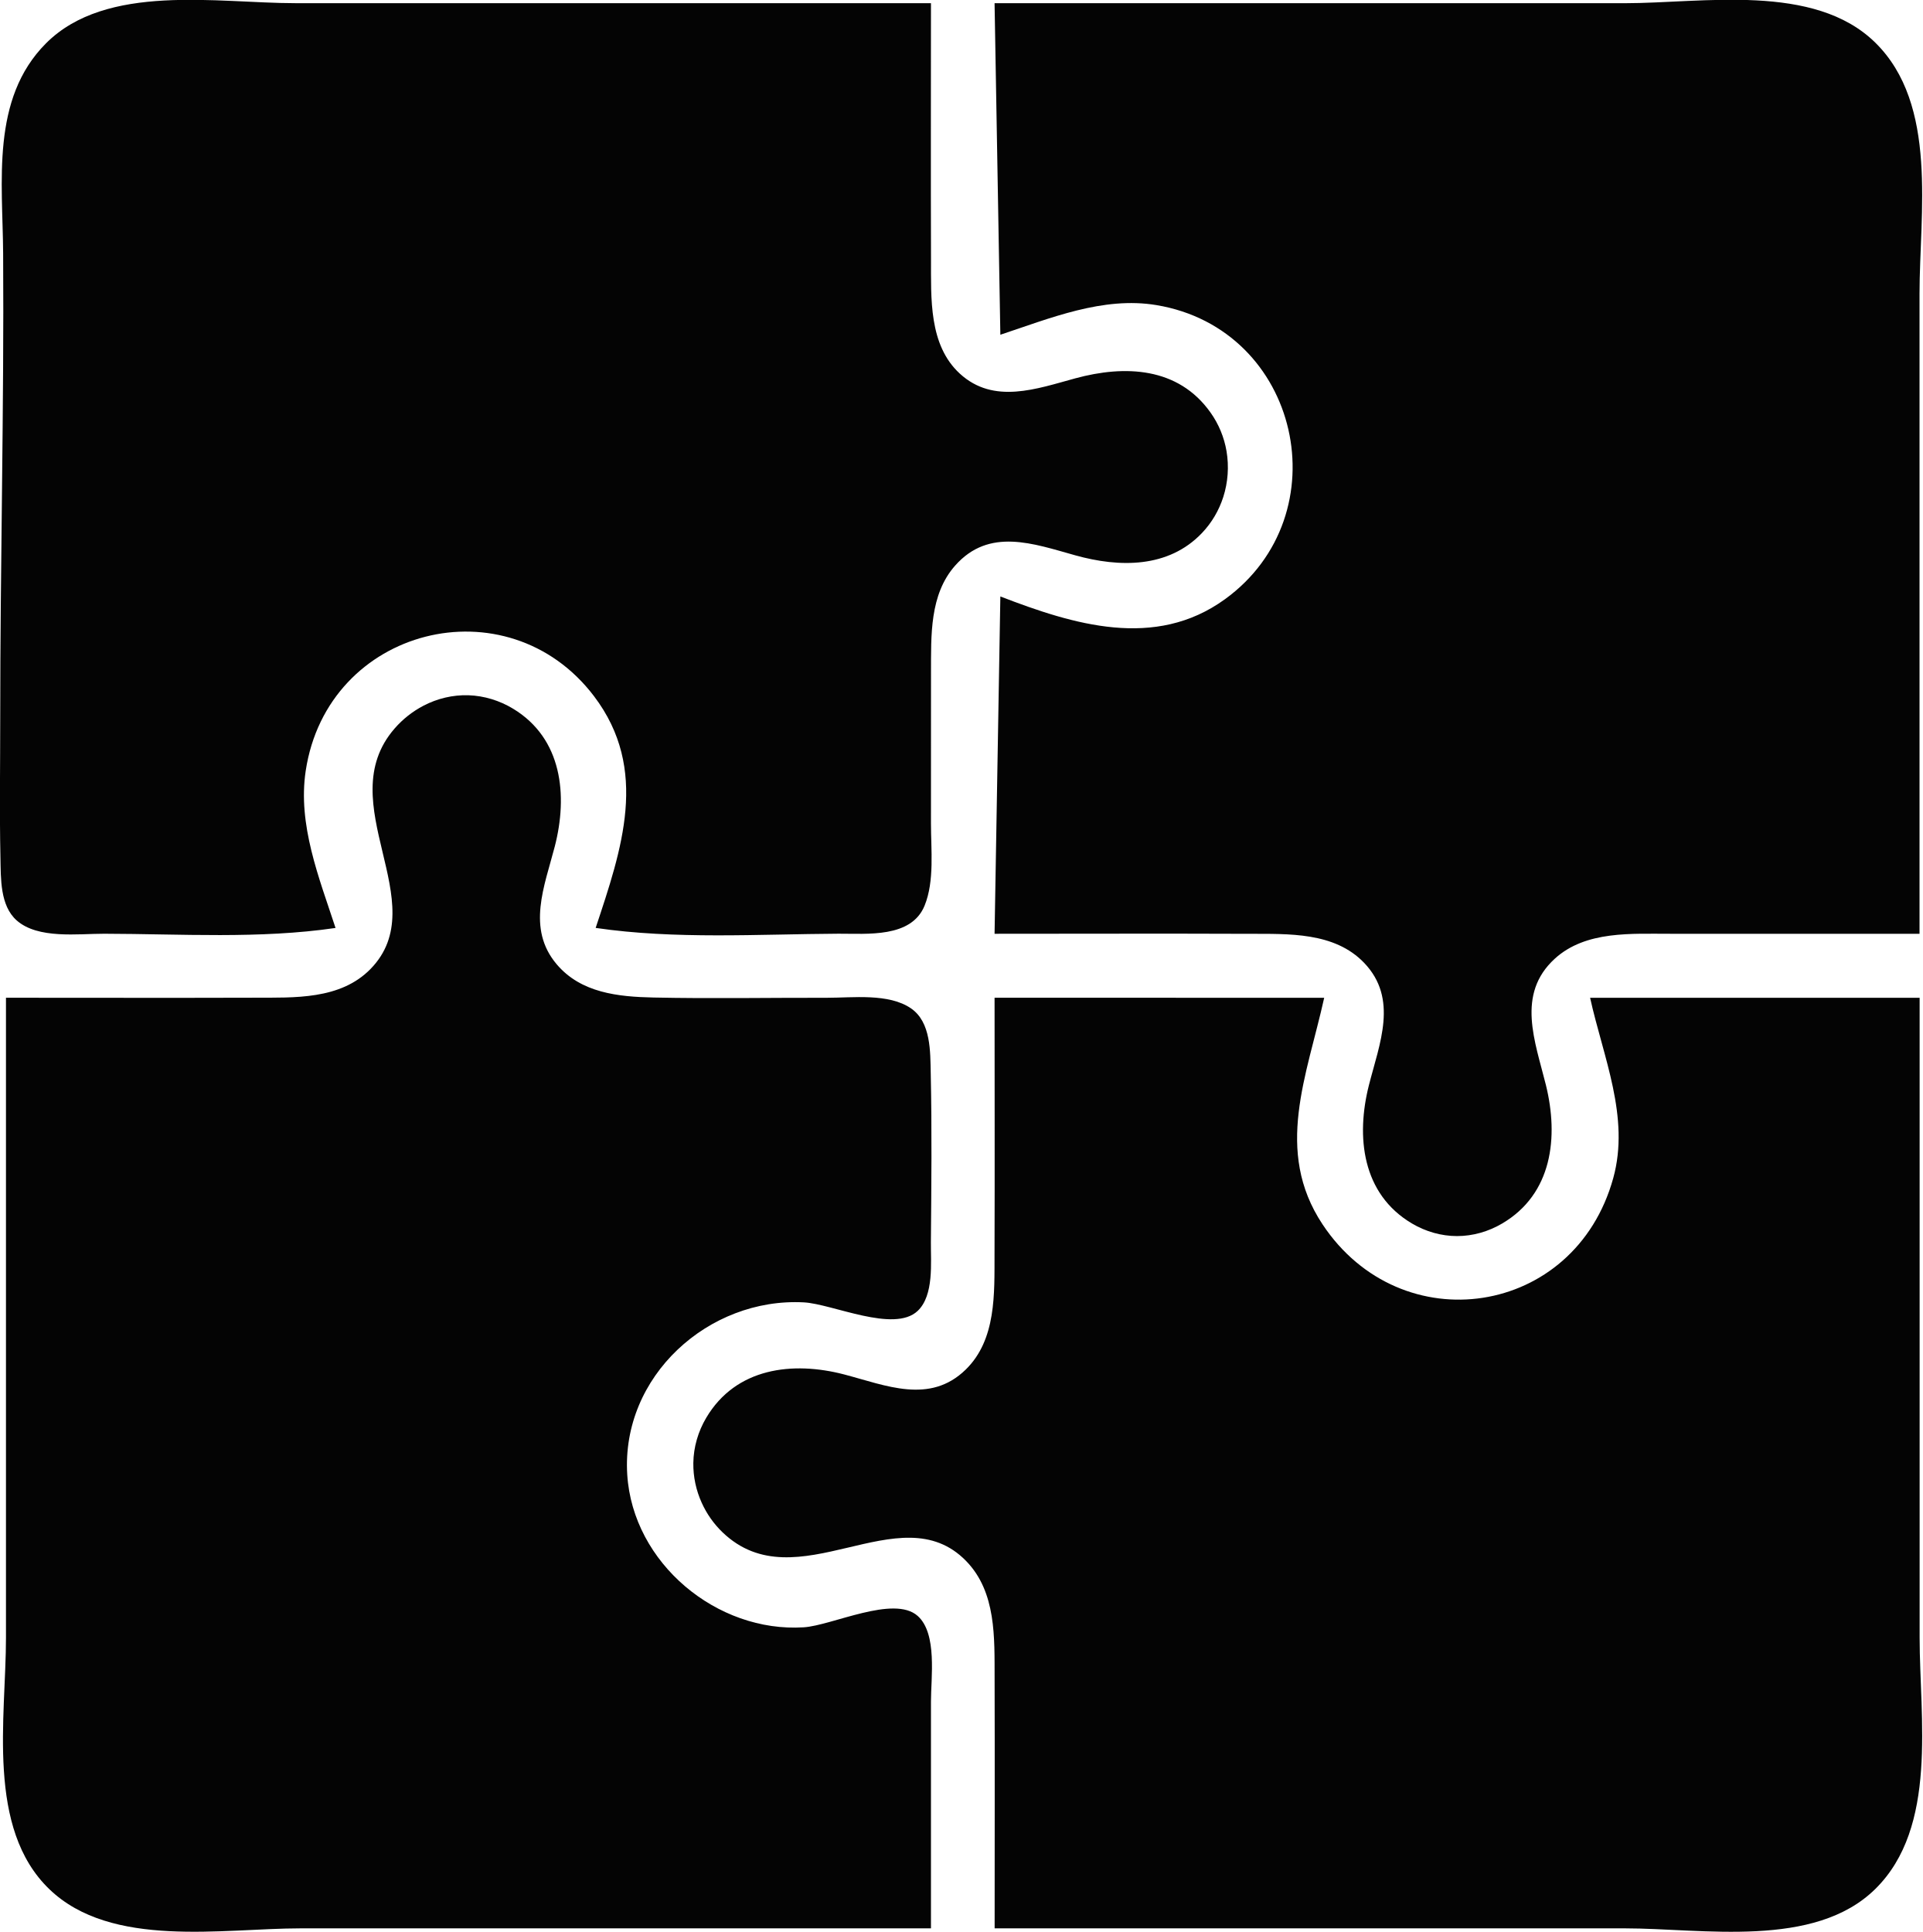
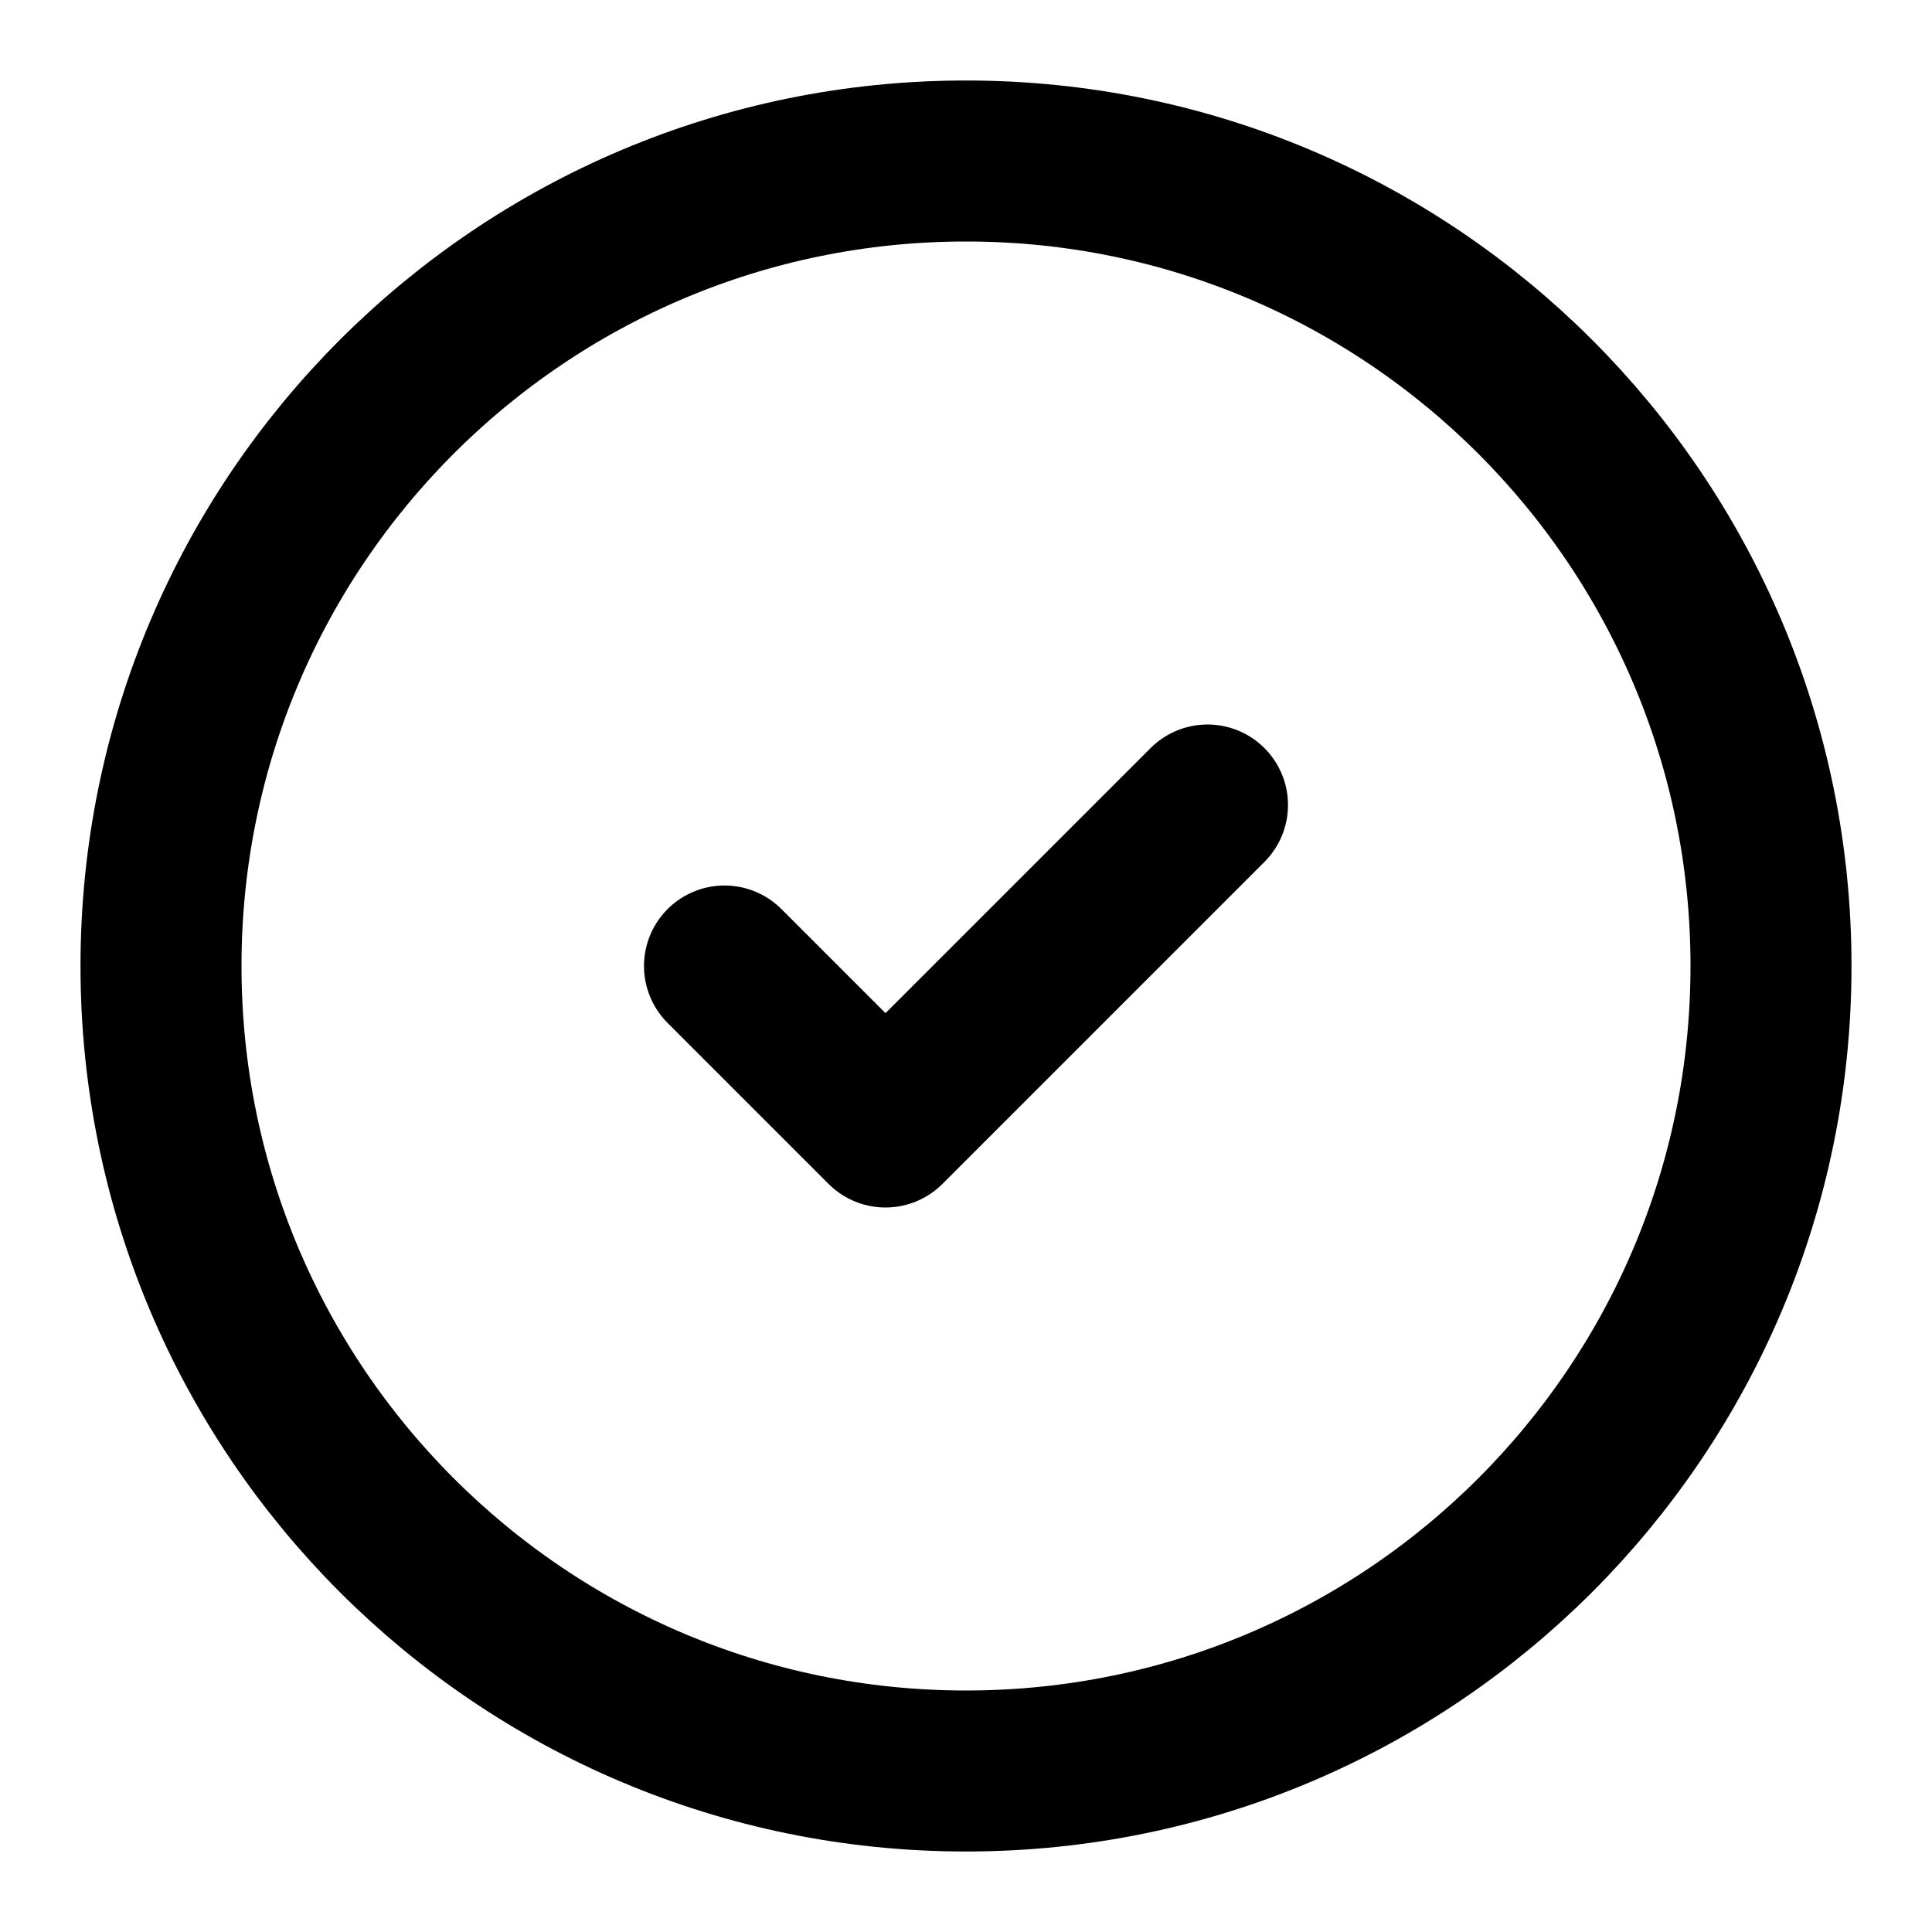
- <svg xmlns="http://www.w3.org/2000/svg" version="1.1" viewBox="0 0 52.135 52.406" xml:space="preserve">
-   <g transform="translate(-114.44 -175.78)">
-     <path d="m123.54 200.95c-.446-1.362-1.029-2.797-.809-4.26.589-3.905 5.468-5.125 7.82-2.025 1.507 1.987.75 4.159.044 6.285 2.157.316 4.409.169 6.585.157.775-.004 1.976.122 2.336-.761.273-.67.172-1.528.173-2.235l.001-4.102c.004-.986-.042-2.096.652-2.884.924-1.048 2.126-.597 3.267-.28 1.186.33 2.52.353 3.434-.611.262-.276.458-.61.574-.973.128-.398.158-.831.088-1.244-.064-.376-.212-.734-.433-1.045-.878-1.241-2.327-1.293-3.663-.931-1.048.284-2.216.719-3.137-.126-.848-.779-.778-2.051-.782-3.107-.008-2.314-.001-4.628-.001-6.942h-17.247c-2.108 0-5.116-.555-6.756 1.091-1.5 1.505-1.173 3.759-1.161 5.693.027 4.203-.079 8.416-.079 12.621 0 1.26-.021 2.523.006 3.783.012.552-.013 1.29.439 1.691.579.514 1.668.361 2.378.363 2.076.004 4.213.145 6.271-.157m17.874-25.084.157 8.993c1.35-.447 2.784-1.045 4.233-.804 3.906.651 5.018 5.689 1.857 7.979-1.896 1.373-4.11.688-6.09-.076l-.157 9.15c2.3 0 4.599-.008 6.899.001 1.07.004 2.317-.054 3.124.787.934.975.417 2.19.131 3.314-.357 1.403-.189 2.957 1.169 3.758.369.218.792.34 1.22.34.429 0 .852-.122 1.222-.34 1.365-.801 1.536-2.346 1.188-3.758-.29-1.175-.815-2.461.241-3.426.841-.768 2.095-.673 3.15-.676l6.742-0v-17.354c0-2.185.514-5.138-1.202-6.821-1.659-1.627-4.678-1.067-6.795-1.067h-17.09m-26.811 26.978v17.354c0 2.172-.545 5.174 1.181 6.83 1.68 1.613 4.689 1.058 6.816 1.058h17.09l-0-6.153c-.001-.638.177-1.844-.361-2.322-.645-.574-2.323.26-3.088.309-2.355.151-4.637-1.739-4.788-4.14-.168-2.671 2.208-4.81 4.788-4.674.775.041 2.447.838 3.088.232.447-.423.354-1.315.359-1.87.013-1.522.029-3.049-.004-4.57-.013-.588.01-1.389-.533-1.765-.607-.419-1.588-.288-2.283-.289-1.567-.003-3.137.026-4.704-.007-.952-.02-1.966-.122-2.625-.902-.821-.969-.33-2.12-.052-3.194.358-1.387.205-2.931-1.13-3.738-.365-.221-.784-.351-1.21-.365-.423-.014-.847.088-1.222.284-.296.155-.562.365-.781.617-1.761 2.023 1.102 4.728-.655 6.525-.819.837-2.065.774-3.143.778-2.247.007-4.495.001-6.742.001m26.811 0c0 2.314.007 4.628-.001 6.942-.004 1.079.053 2.33-.782 3.145-.975.951-2.17.426-3.293.132-1.399-.366-2.939-.185-3.744 1.175-.22.371-.344.795-.35 1.227-.005.37.074.74.227 1.077.135.3.327.573.564.801 2.011 1.933 4.807-1.07 6.607.779.823.845.769 2.083.773 3.181.007 2.261.001 4.523.001 6.784h17.09c2.113 0 5.139.561 6.794-1.067 1.707-1.68 1.203-4.642 1.203-6.821v-17.354h-8.937c.352 1.601 1.085 3.234.628 4.89-1.041 3.774-5.756 4.468-7.886 1.254-1.322-1.994-.417-4.043.046-6.144z" fill="#040404" />
-   </g>
+ <svg xmlns="http://www.w3.org/2000/svg" width="24" height="24" viewBox="0 0 24 24" fill="none" stroke="currentColor" stroke-width="2" stroke-linecap="round" stroke-linejoin="round">
+   <circle cx="12" cy="12" r="10" />
+   <path d="m9 12 2 2 4-4" />
</svg>
